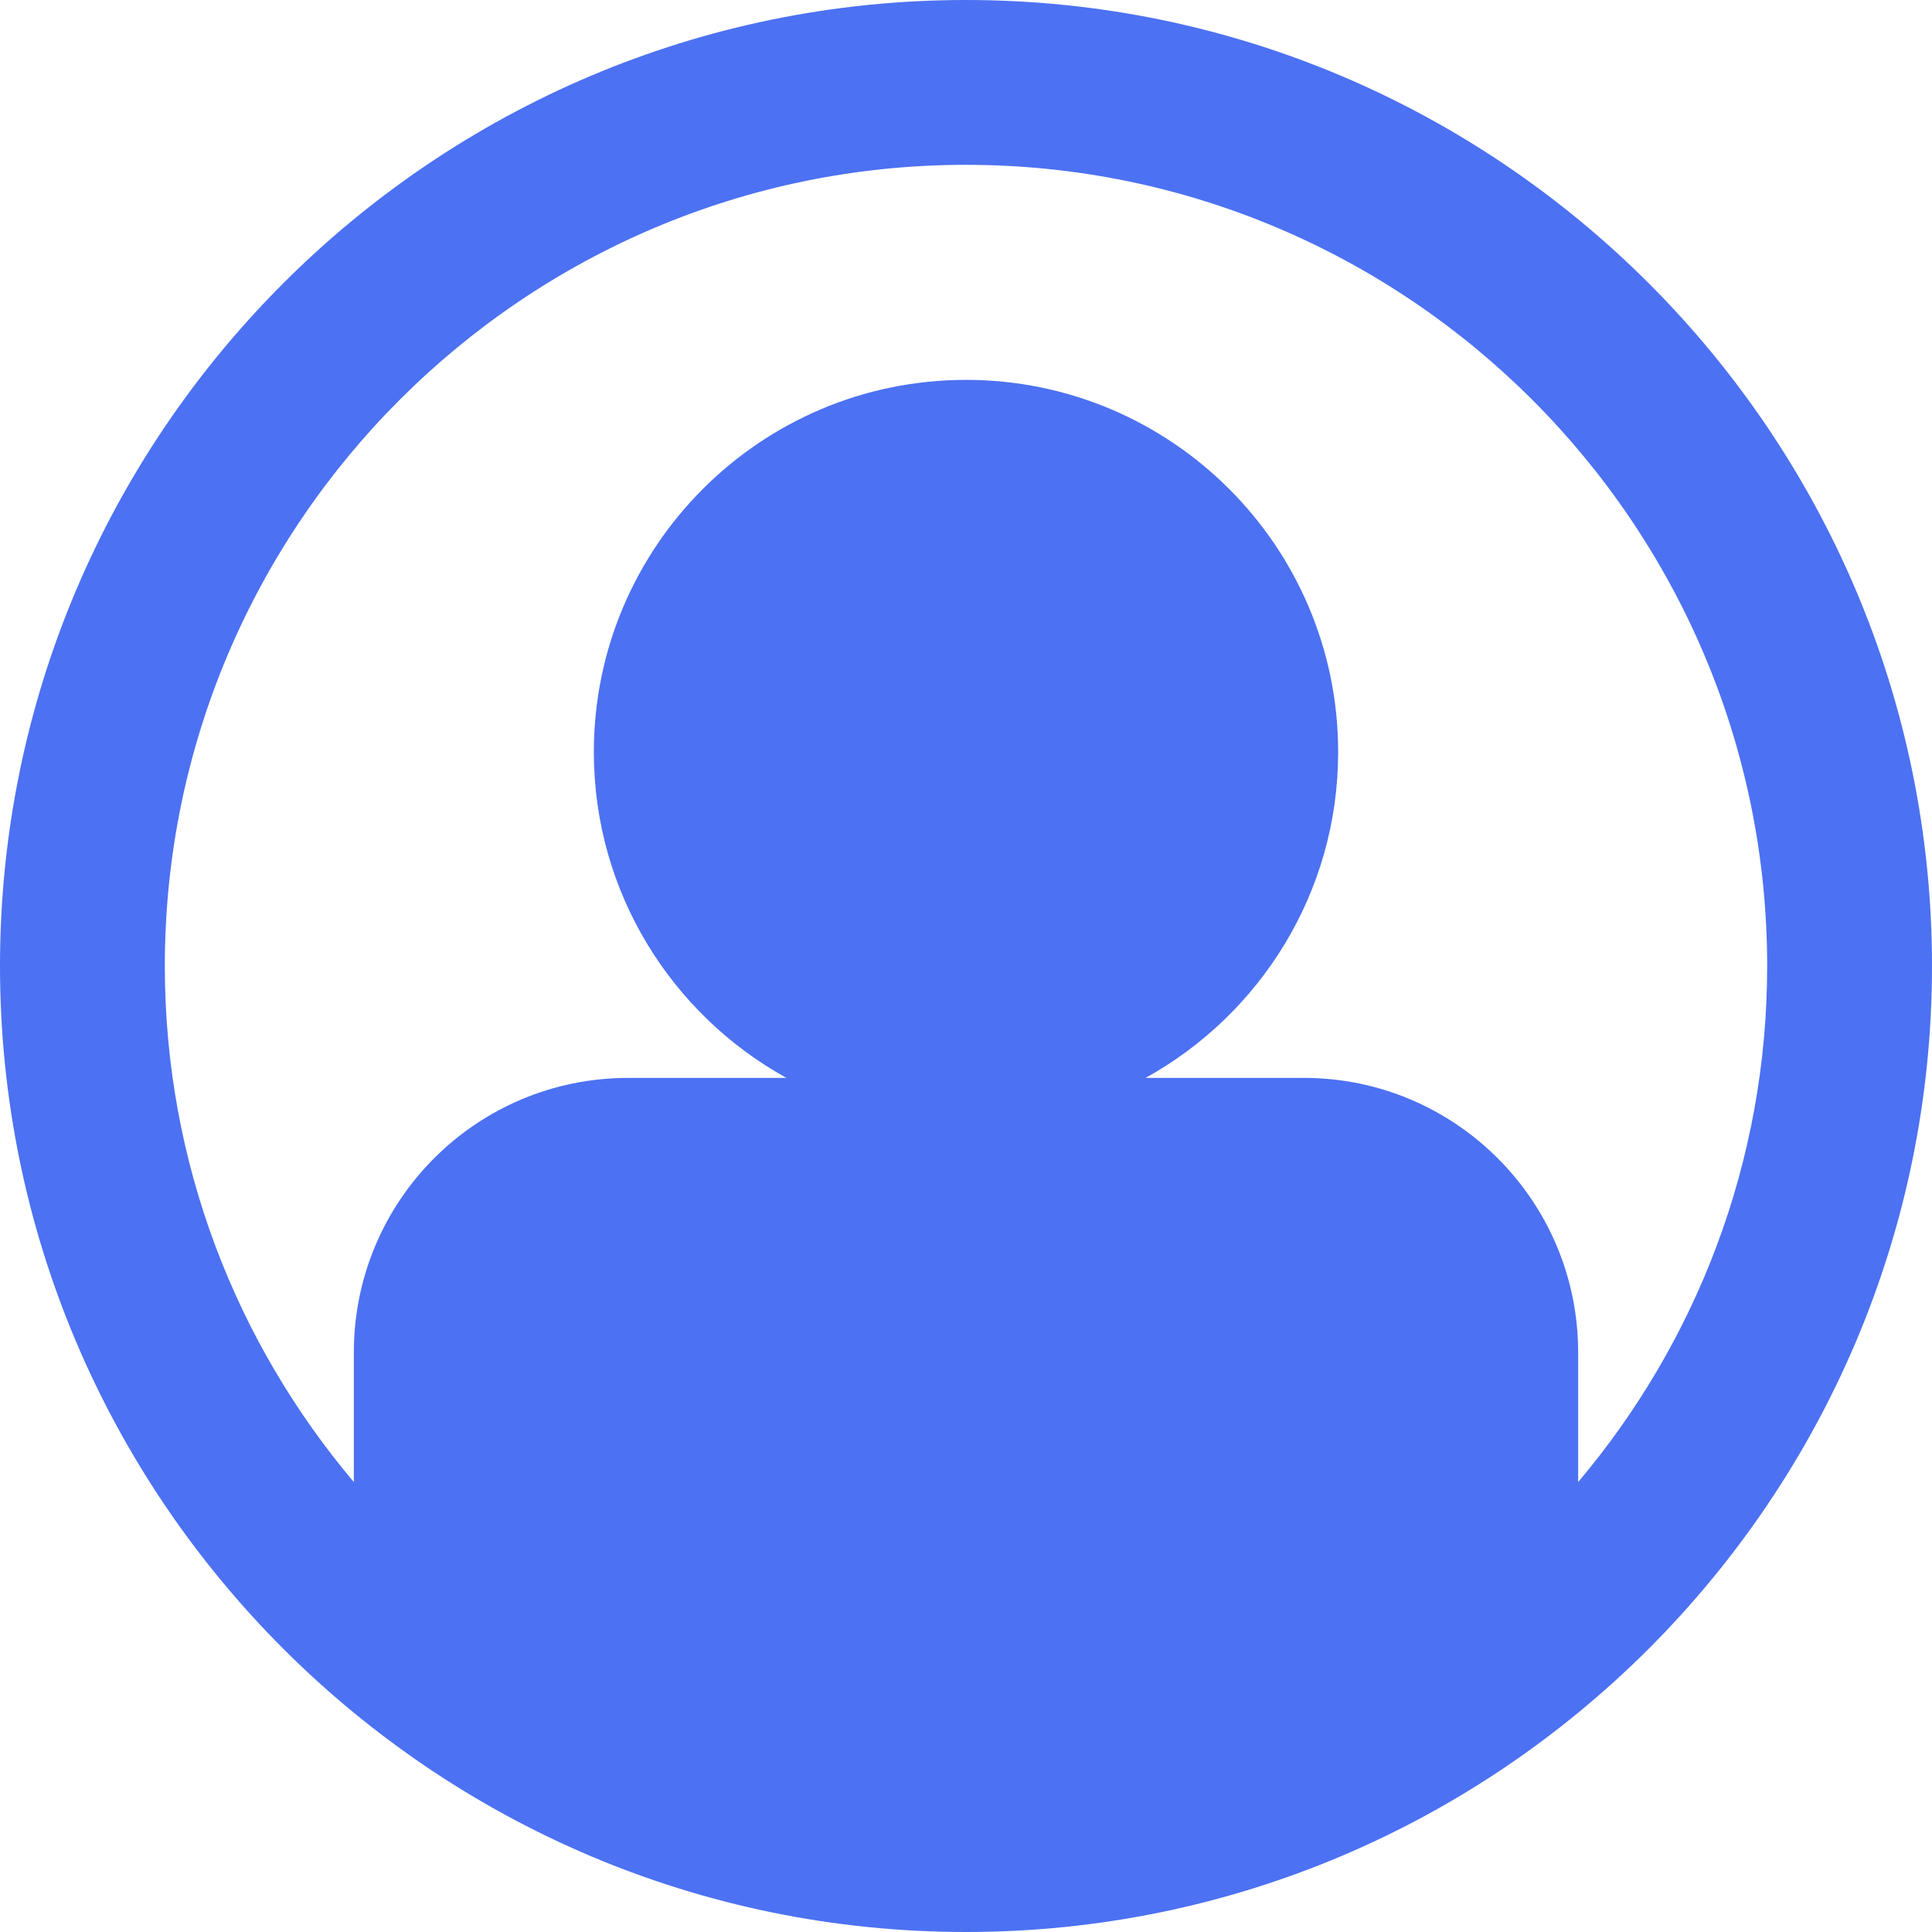
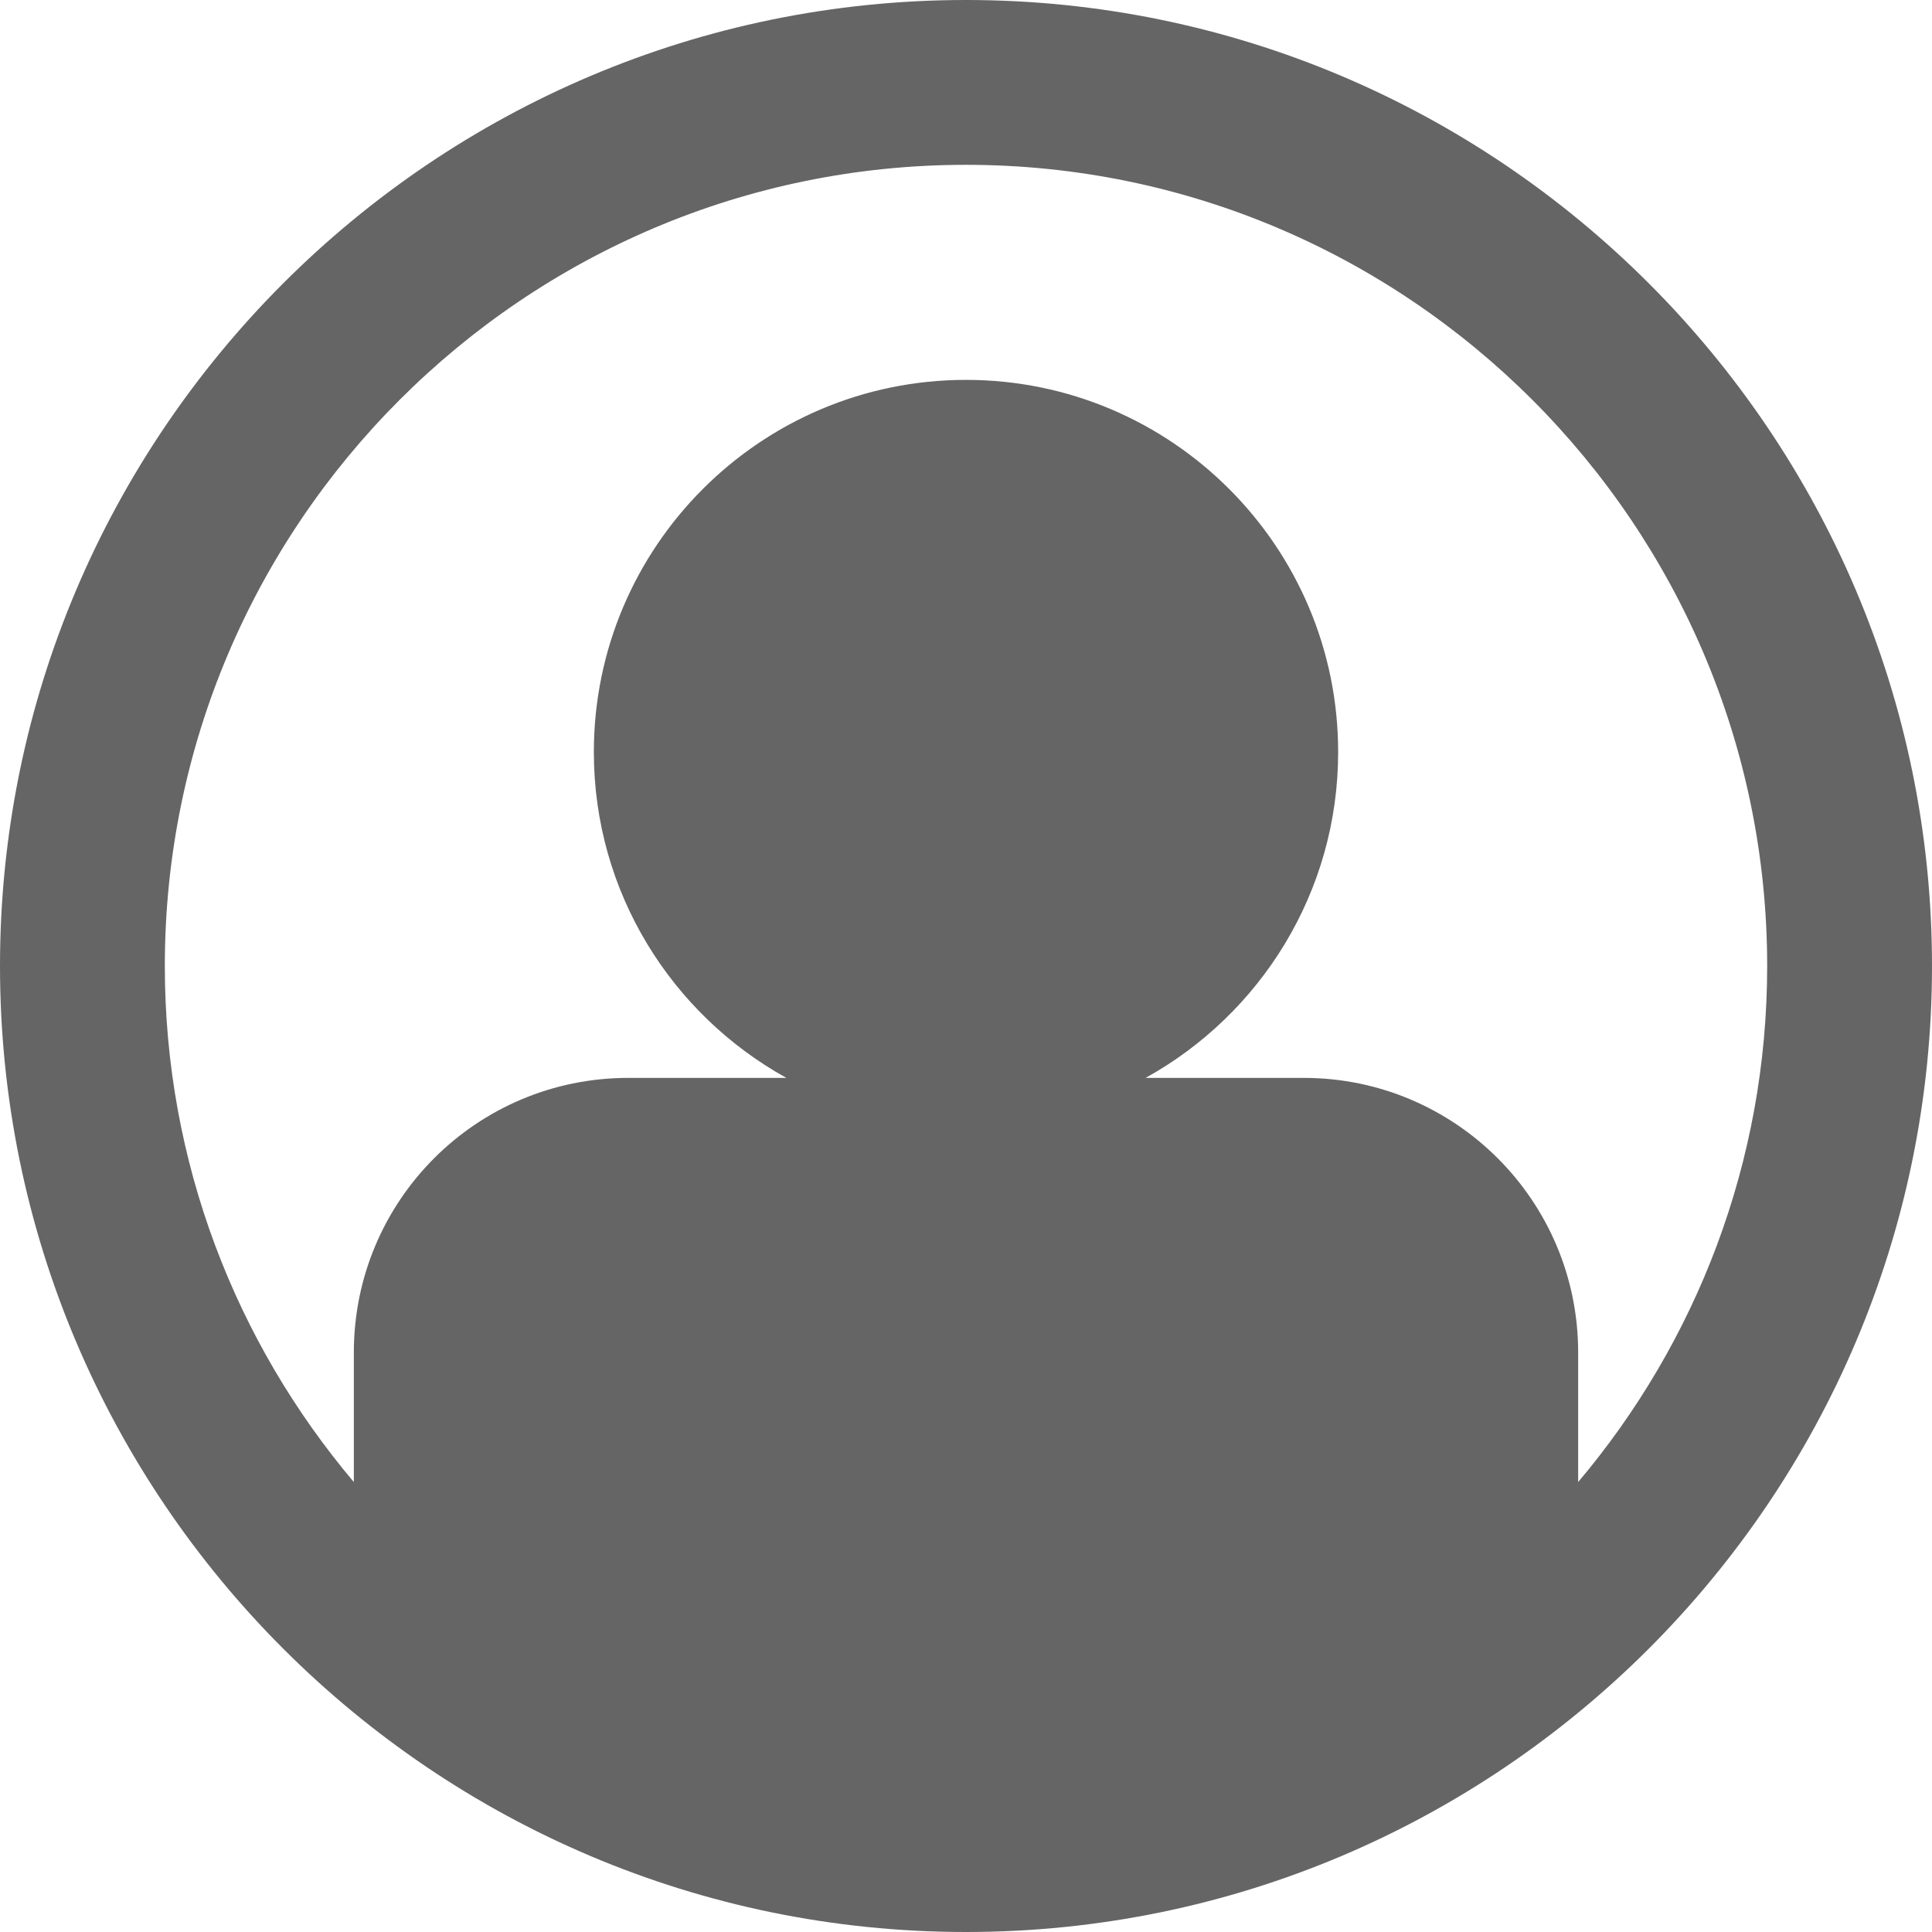
- <svg xmlns="http://www.w3.org/2000/svg" width="48" height="48" viewBox="0 0 48 48" fill="#4c71f2">
-   <path d="M24 0C10.767 0 0 10.767 0 24C0 37.233 10.767 48 24 48C37.233 48 48 37.233 48 24C48 10.767 37.233 0 24 0ZM39.209 36.821V33.603C39.209 29.828 36.149 26.78 32.393 26.78C32.39 26.78 32.389 26.781 32.386 26.781V26.78H28.462C31.312 25.203 33.246 22.169 33.246 18.684C33.246 13.581 29.104 9.438 24 9.438C18.897 9.438 14.754 13.581 14.754 18.684C14.754 22.169 16.687 25.203 19.538 26.78H15.608C11.84 26.78 8.791 29.828 8.791 33.603V36.821C5.864 33.355 4.095 28.881 4.095 24C4.095 13.024 13.024 4.095 24 4.095C34.976 4.095 43.905 13.025 43.905 24C43.905 28.881 42.136 33.355 39.209 36.821H39.209Z" fill="#4c71f2" />
+ <svg xmlns="http://www.w3.org/2000/svg" width="48" height="48" viewBox="0 0 48 48" fill="none">
+   <path d="M24 0C10.767 0 0 10.767 0 24C0 37.233 10.767 48 24 48C37.233 48 48 37.233 48 24C48 10.767 37.233 0 24 0ZM39.209 36.821V33.603C39.209 29.828 36.149 26.78 32.393 26.78C32.39 26.78 32.389 26.781 32.386 26.781V26.78H28.462C31.312 25.203 33.246 22.169 33.246 18.684C33.246 13.581 29.104 9.438 24 9.438C18.897 9.438 14.754 13.581 14.754 18.684C14.754 22.169 16.687 25.203 19.538 26.78H15.608C11.84 26.78 8.791 29.828 8.791 33.603V36.821C5.864 33.355 4.095 28.881 4.095 24C4.095 13.024 13.024 4.095 24 4.095C34.976 4.095 43.905 13.025 43.905 24C43.905 28.881 42.136 33.355 39.209 36.821H39.209Z" fill="#656565" />
</svg>
